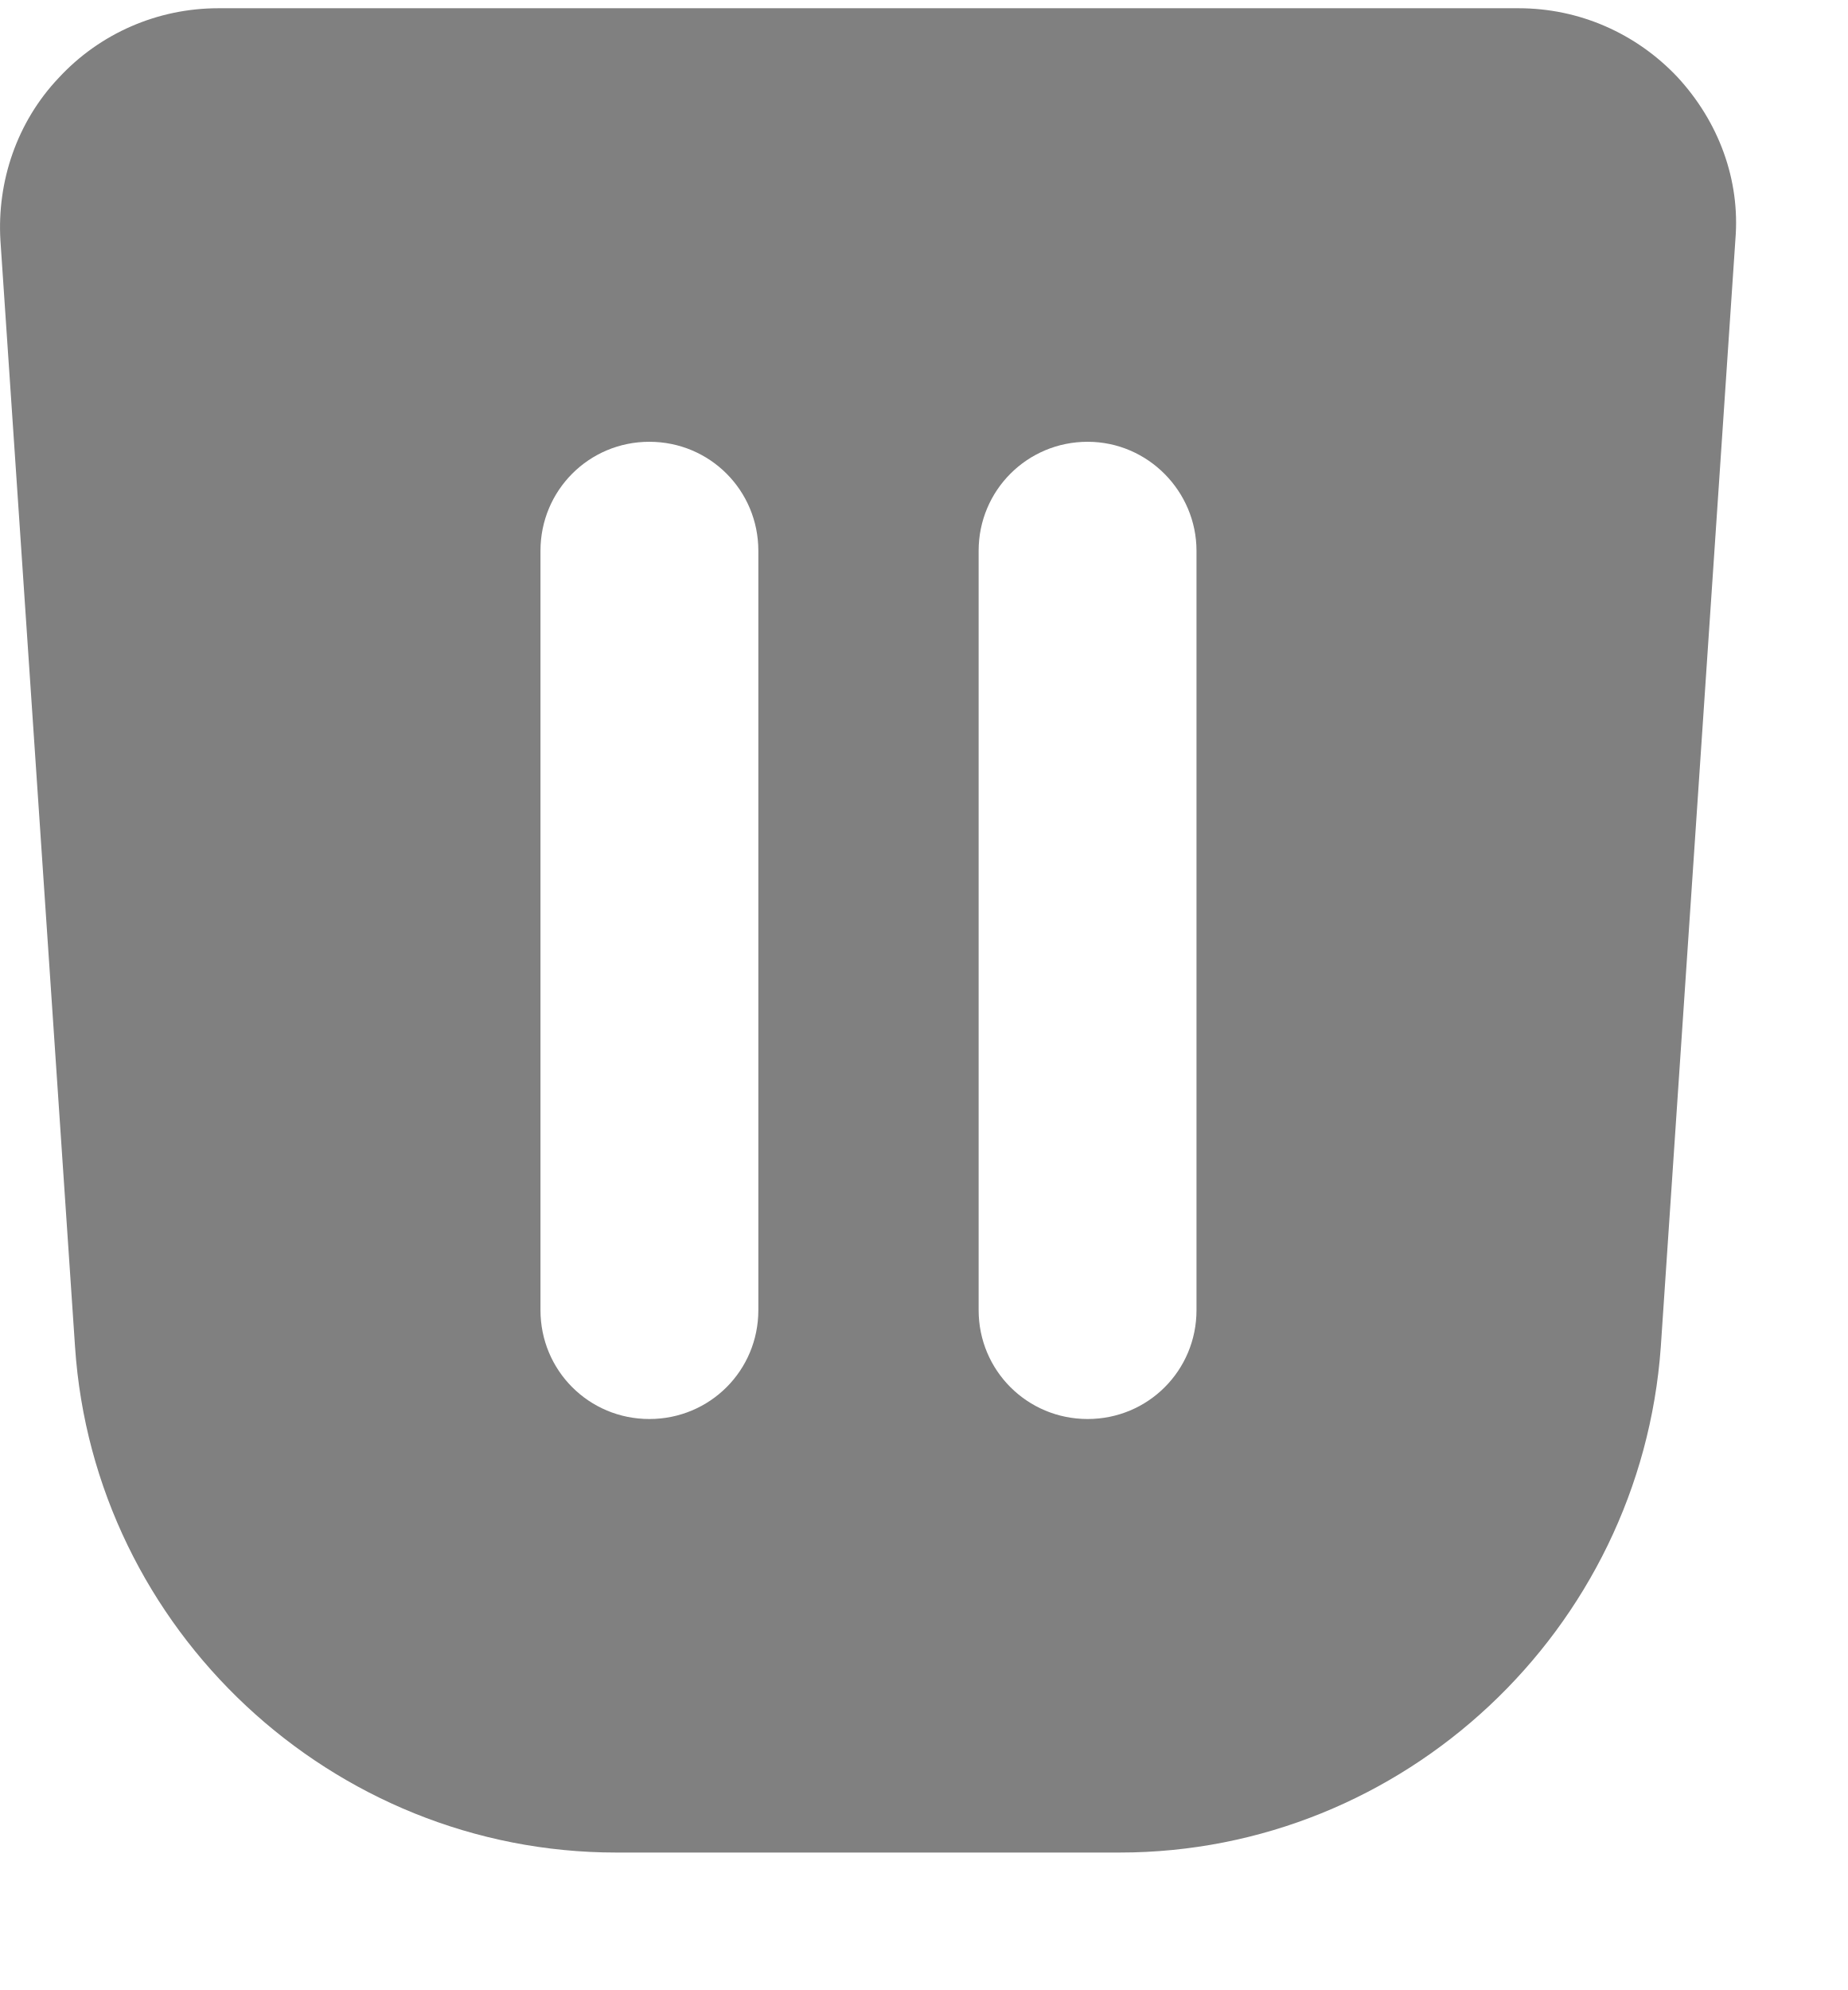
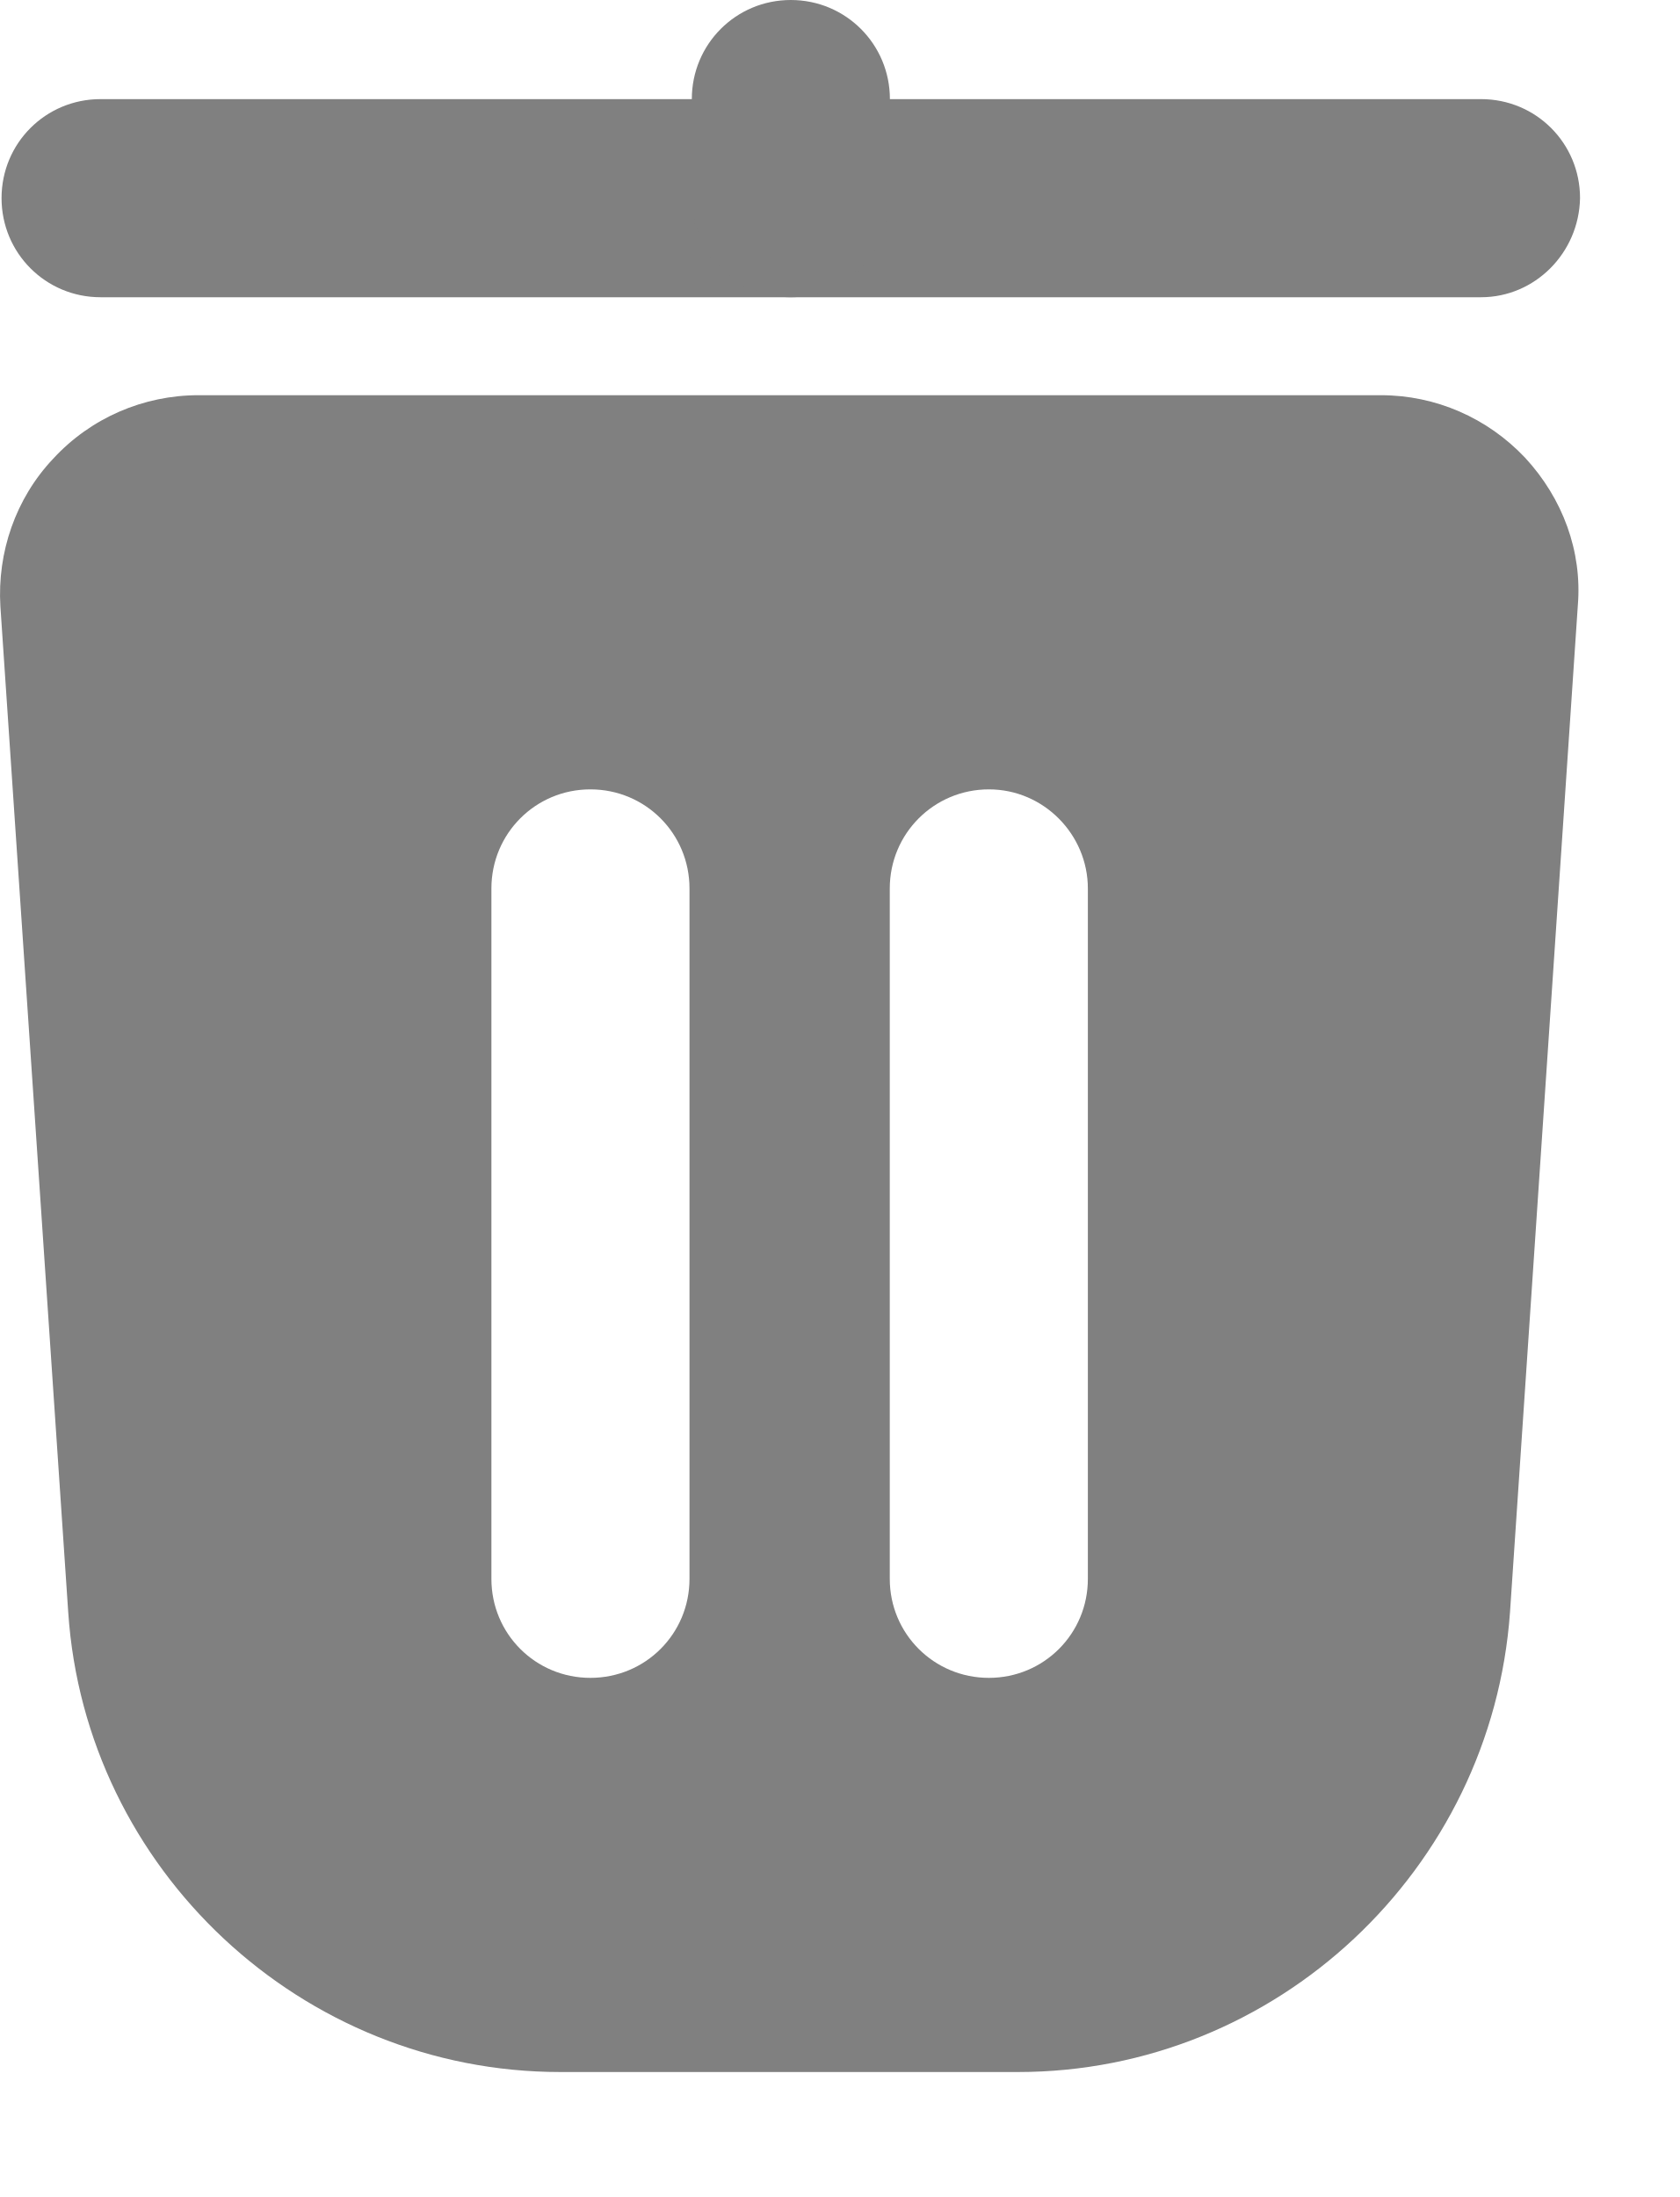
- <svg xmlns="http://www.w3.org/2000/svg" width="13" height="14" viewBox="0 0 13 14" fill="none">
-   <path d="M11.803 0.542C11.511 0.233 11.111 0.058 10.686 0.058H1.536C1.111 0.058 0.703 0.233 0.411 0.55C0.12 0.858 -0.022 1.275 0.003 1.692L0.528 9.475C0.661 11.467 2.336 13.033 4.336 13.033H7.878C9.878 13.033 11.544 11.467 11.686 9.475L12.211 1.683C12.245 1.267 12.095 0.858 11.803 0.542ZM5.336 9.217C5.336 9.642 4.995 9.983 4.569 9.983C4.144 9.983 3.803 9.642 3.803 9.217V3.875C3.803 3.45 4.144 3.108 4.569 3.108C4.995 3.108 5.336 3.45 5.336 3.875V9.217ZM8.419 9.217C8.419 9.642 8.078 9.983 7.653 9.983C7.228 9.983 6.886 9.642 6.886 9.217V3.875C6.886 3.45 7.228 3.108 7.653 3.108C8.078 3.108 8.419 3.458 8.419 3.875V9.217Z" fill="#808080" />
+ <svg xmlns="http://www.w3.org/2000/svg" width="13" height="17" viewBox="0 0 13 17" fill="none">
+   <path d="M11.803 3.542C11.511 3.233 11.111 3.058 10.686 3.058H1.536C1.111 3.058 0.703 3.233 0.411 3.55C0.12 3.858 -0.022 4.275 0.003 4.692L0.528 12.475C0.661 14.467 2.336 16.033 4.336 16.033H7.878C9.878 16.033 11.544 14.467 11.686 12.475L12.211 4.683C12.245 4.267 12.095 3.858 11.803 3.542ZM5.336 12.217C5.336 12.642 4.995 12.983 4.569 12.983C4.144 12.983 3.803 12.642 3.803 12.217V6.875C3.803 6.45 4.144 6.108 4.569 6.108C4.995 6.108 5.336 6.45 5.336 6.875V12.217ZM8.419 12.217C8.419 12.642 8.078 12.983 7.653 12.983C7.228 12.983 6.886 12.642 6.886 12.217V6.875C6.886 6.45 7.228 6.108 7.653 6.108C8.078 6.108 8.419 6.458 8.419 6.875V12.217Z" fill="#808080" />
+   <path d="M11.462 2.3H0.778C0.353 2.3 0.012 1.958 0.012 1.533C0.012 1.108 0.353 0.767 0.778 0.767H11.462C11.887 0.767 12.228 1.108 12.228 1.533C12.22 1.958 11.878 2.3 11.462 2.3Z" fill="#808080" />
+   <path d="M6.12 2.3C5.695 2.3 5.354 1.958 5.354 1.533V0.767C5.354 0.342 5.695 0 6.12 0C6.545 0 6.887 0.342 6.887 0.767V1.533C6.879 1.958 6.537 2.3 6.12 2.3Z" fill="#808080" />
</svg>
